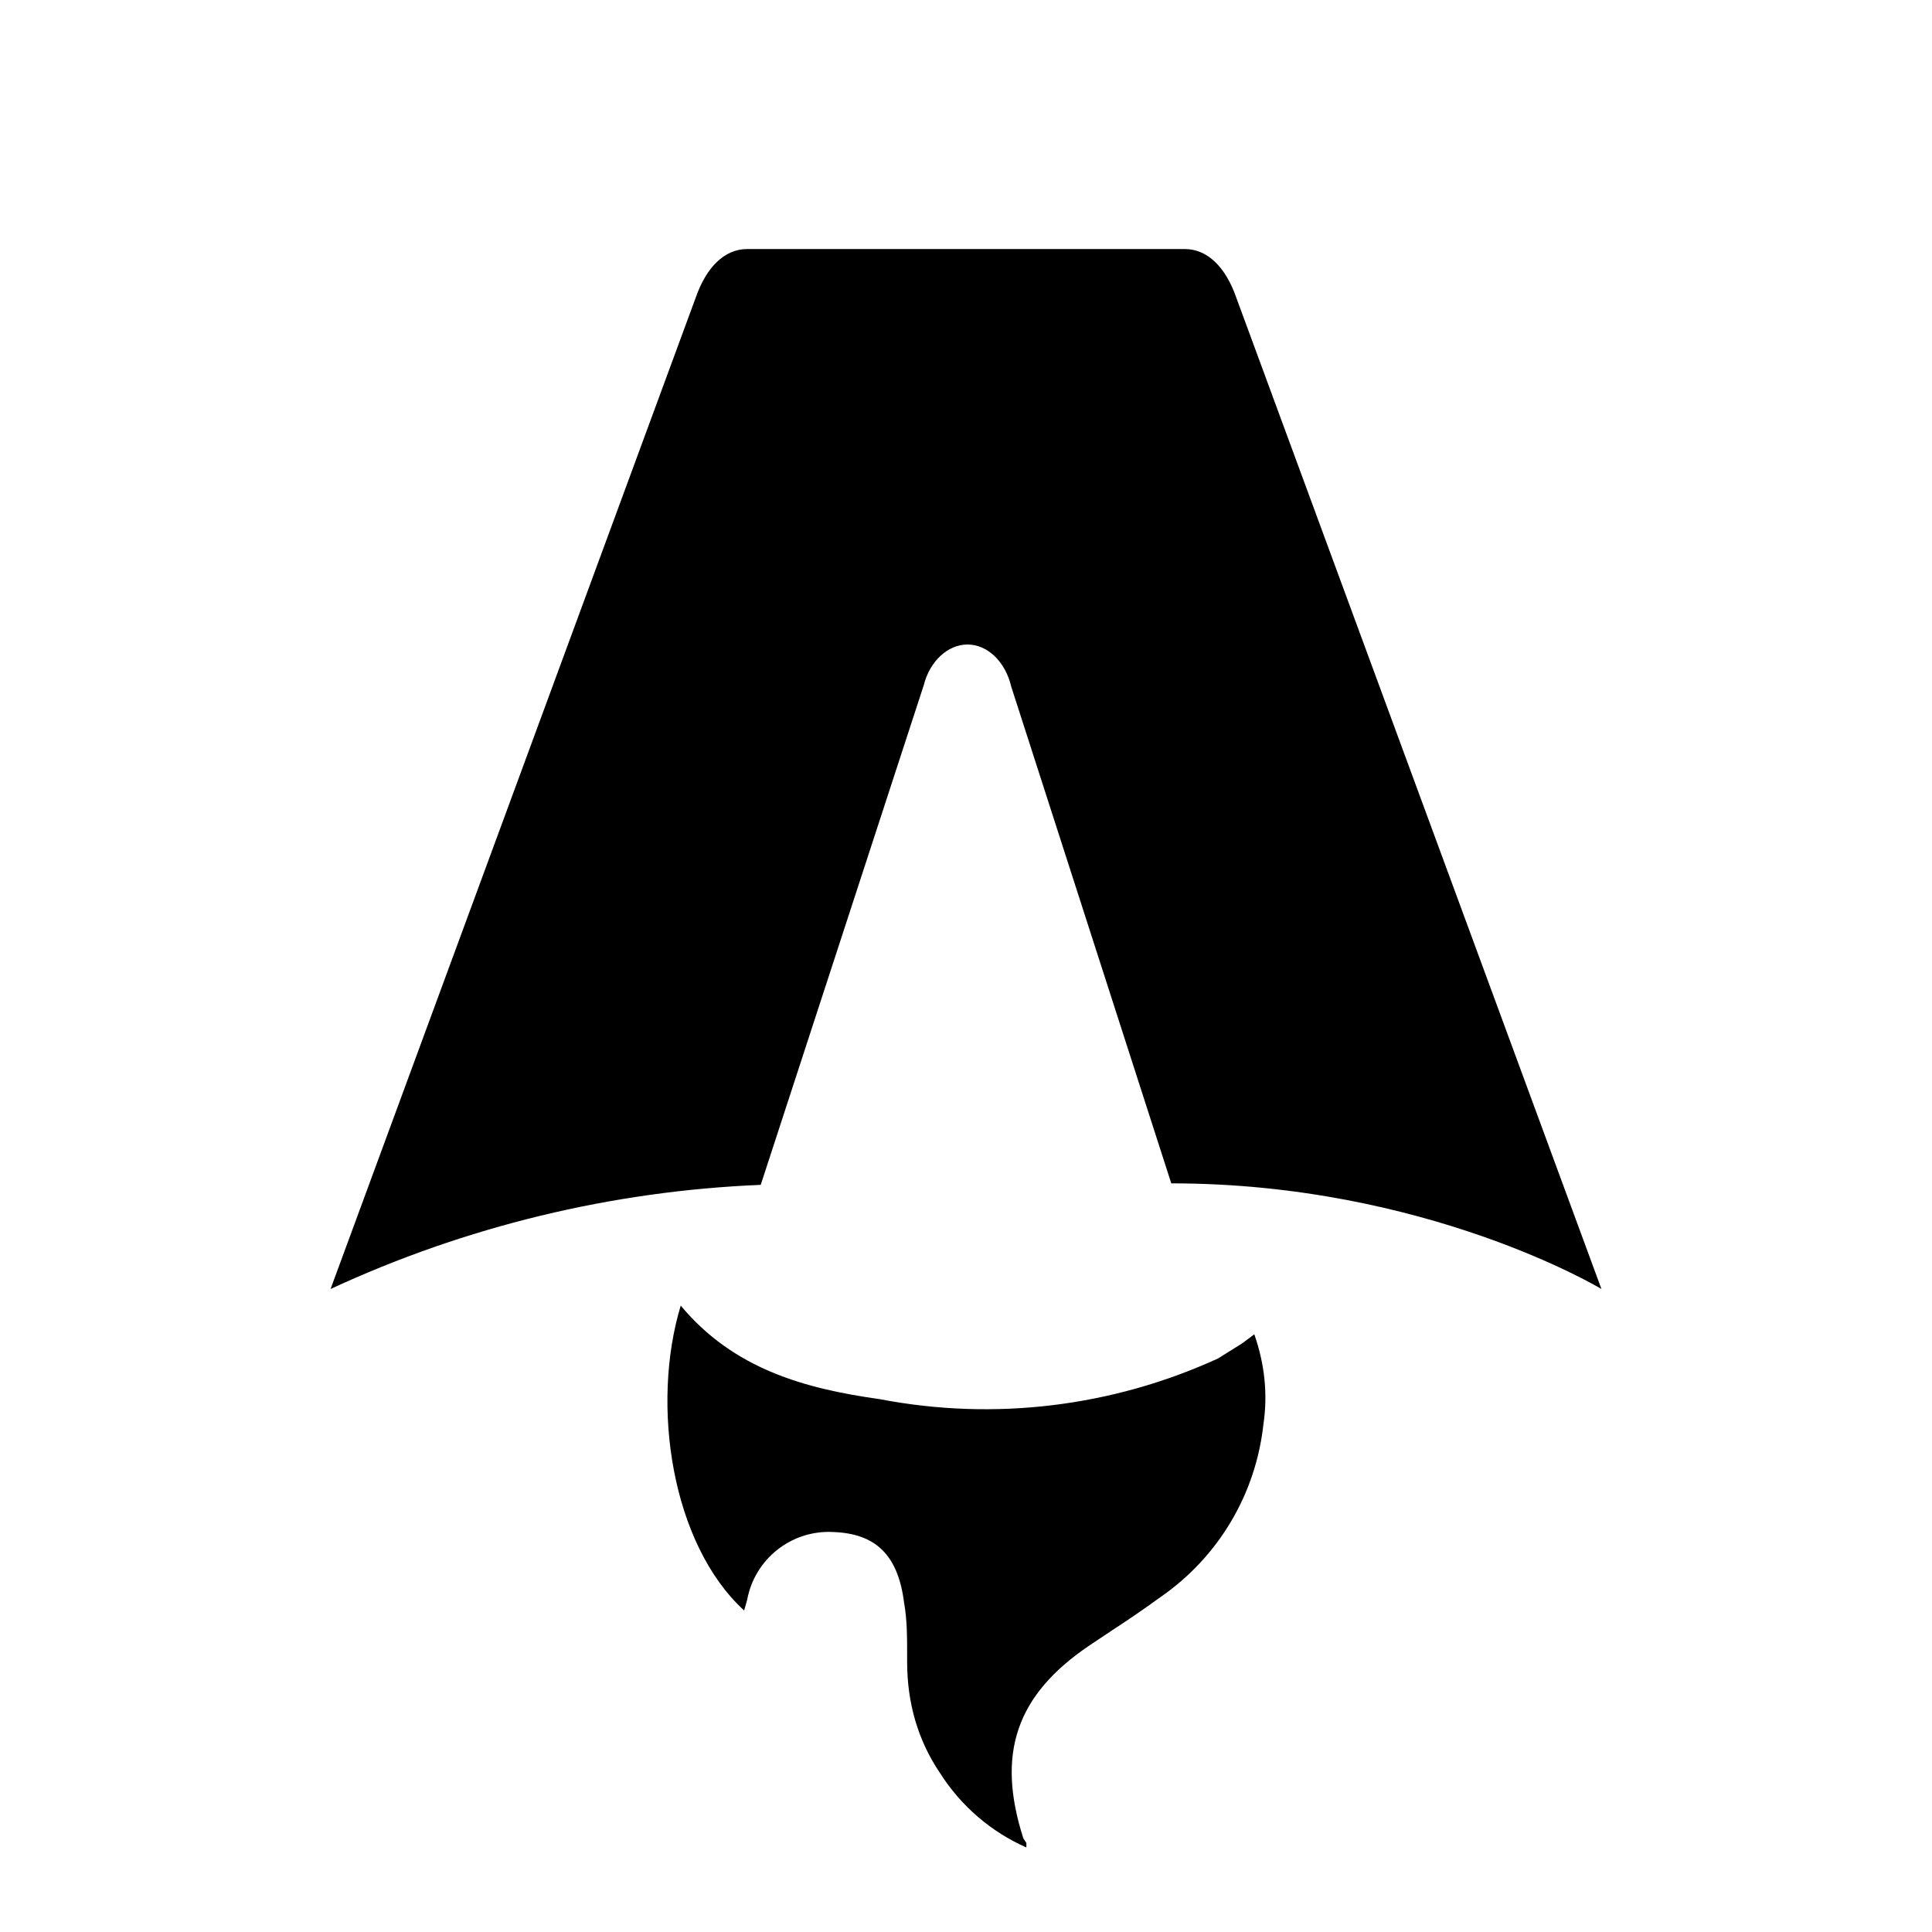
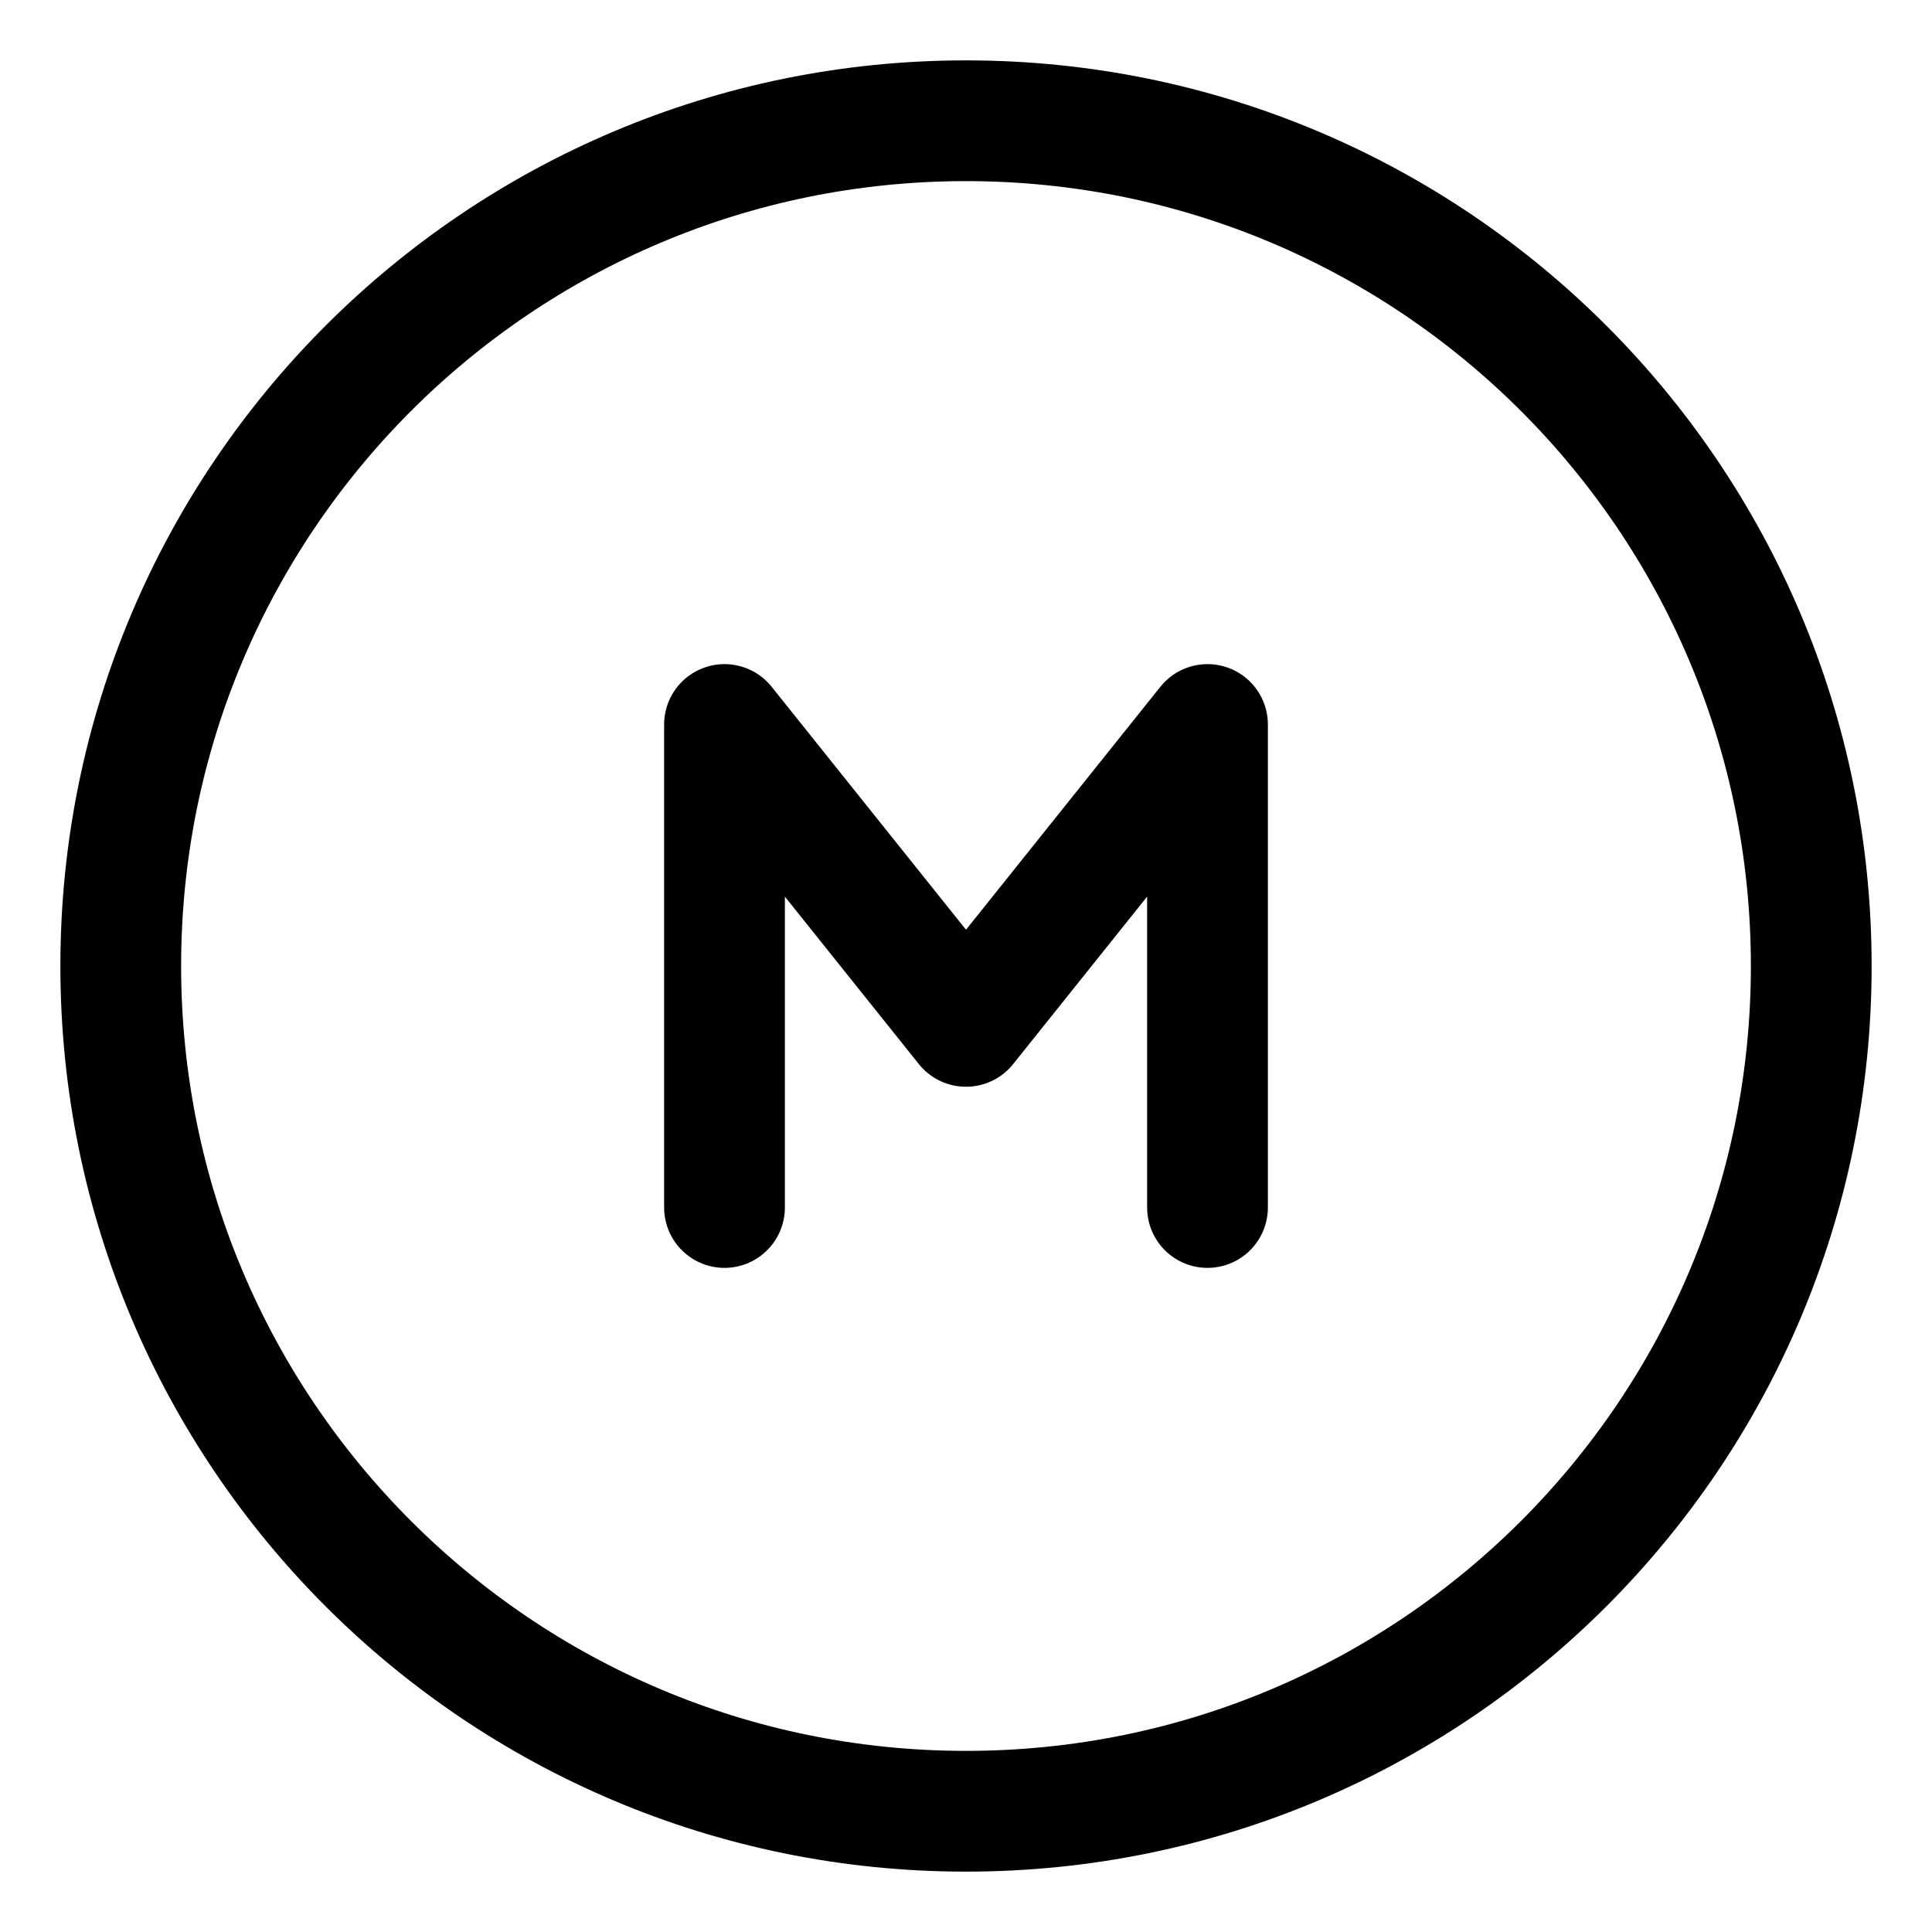
<svg xmlns="http://www.w3.org/2000/svg" fill="none" viewBox="0 0 128 128">
-   <path d="M50.4 78.5a75.1 75.1 0 0 0-28.5 6.9l24.2-65.7c.7-2 1.9-3.2 3.4-3.2h29c1.5 0 2.7 1.2 3.4 3.2l24.2 65.7s-11.6-7-28.5-7L67 45.5c-.4-1.7-1.6-2.8-2.9-2.8-1.3 0-2.5 1.1-2.9 2.7L50.4 78.5Zm-1.1 28.2Zm-4.2-20.2c-2 6.6-.6 15.8 4.2 20.2a17.5 17.5 0 0 1 .2-.7 5.5 5.5 0 0 1 5.7-4.5c2.8.1 4.3 1.5 4.7 4.7.2 1.1.2 2.3.2 3.5v.4c0 2.7.7 5.2 2.2 7.4a13 13 0 0 0 5.7 4.9v-.3l-.2-.3c-1.8-5.6-.5-9.5 4.4-12.8l1.5-1a73 73 0 0 0 3.2-2.2 16 16 0 0 0 6.8-11.4c.3-2 .1-4-.6-6l-.8.6-1.6 1a37 37 0 0 1-22.4 2.7c-5-.7-9.7-2-13.2-6.2Z" />
+   <circle cx="64" cy="64" r="56" stroke="currentColor" stroke-width="8" />
+   <path d="M48 80V48l16 20 16-20v32" stroke="currentColor" stroke-width="8" stroke-linecap="round" stroke-linejoin="round" />
  <style>
-         path { fill: #000; }
-     </style>
+     * { stroke: #000; }
+   </style>
</svg>
